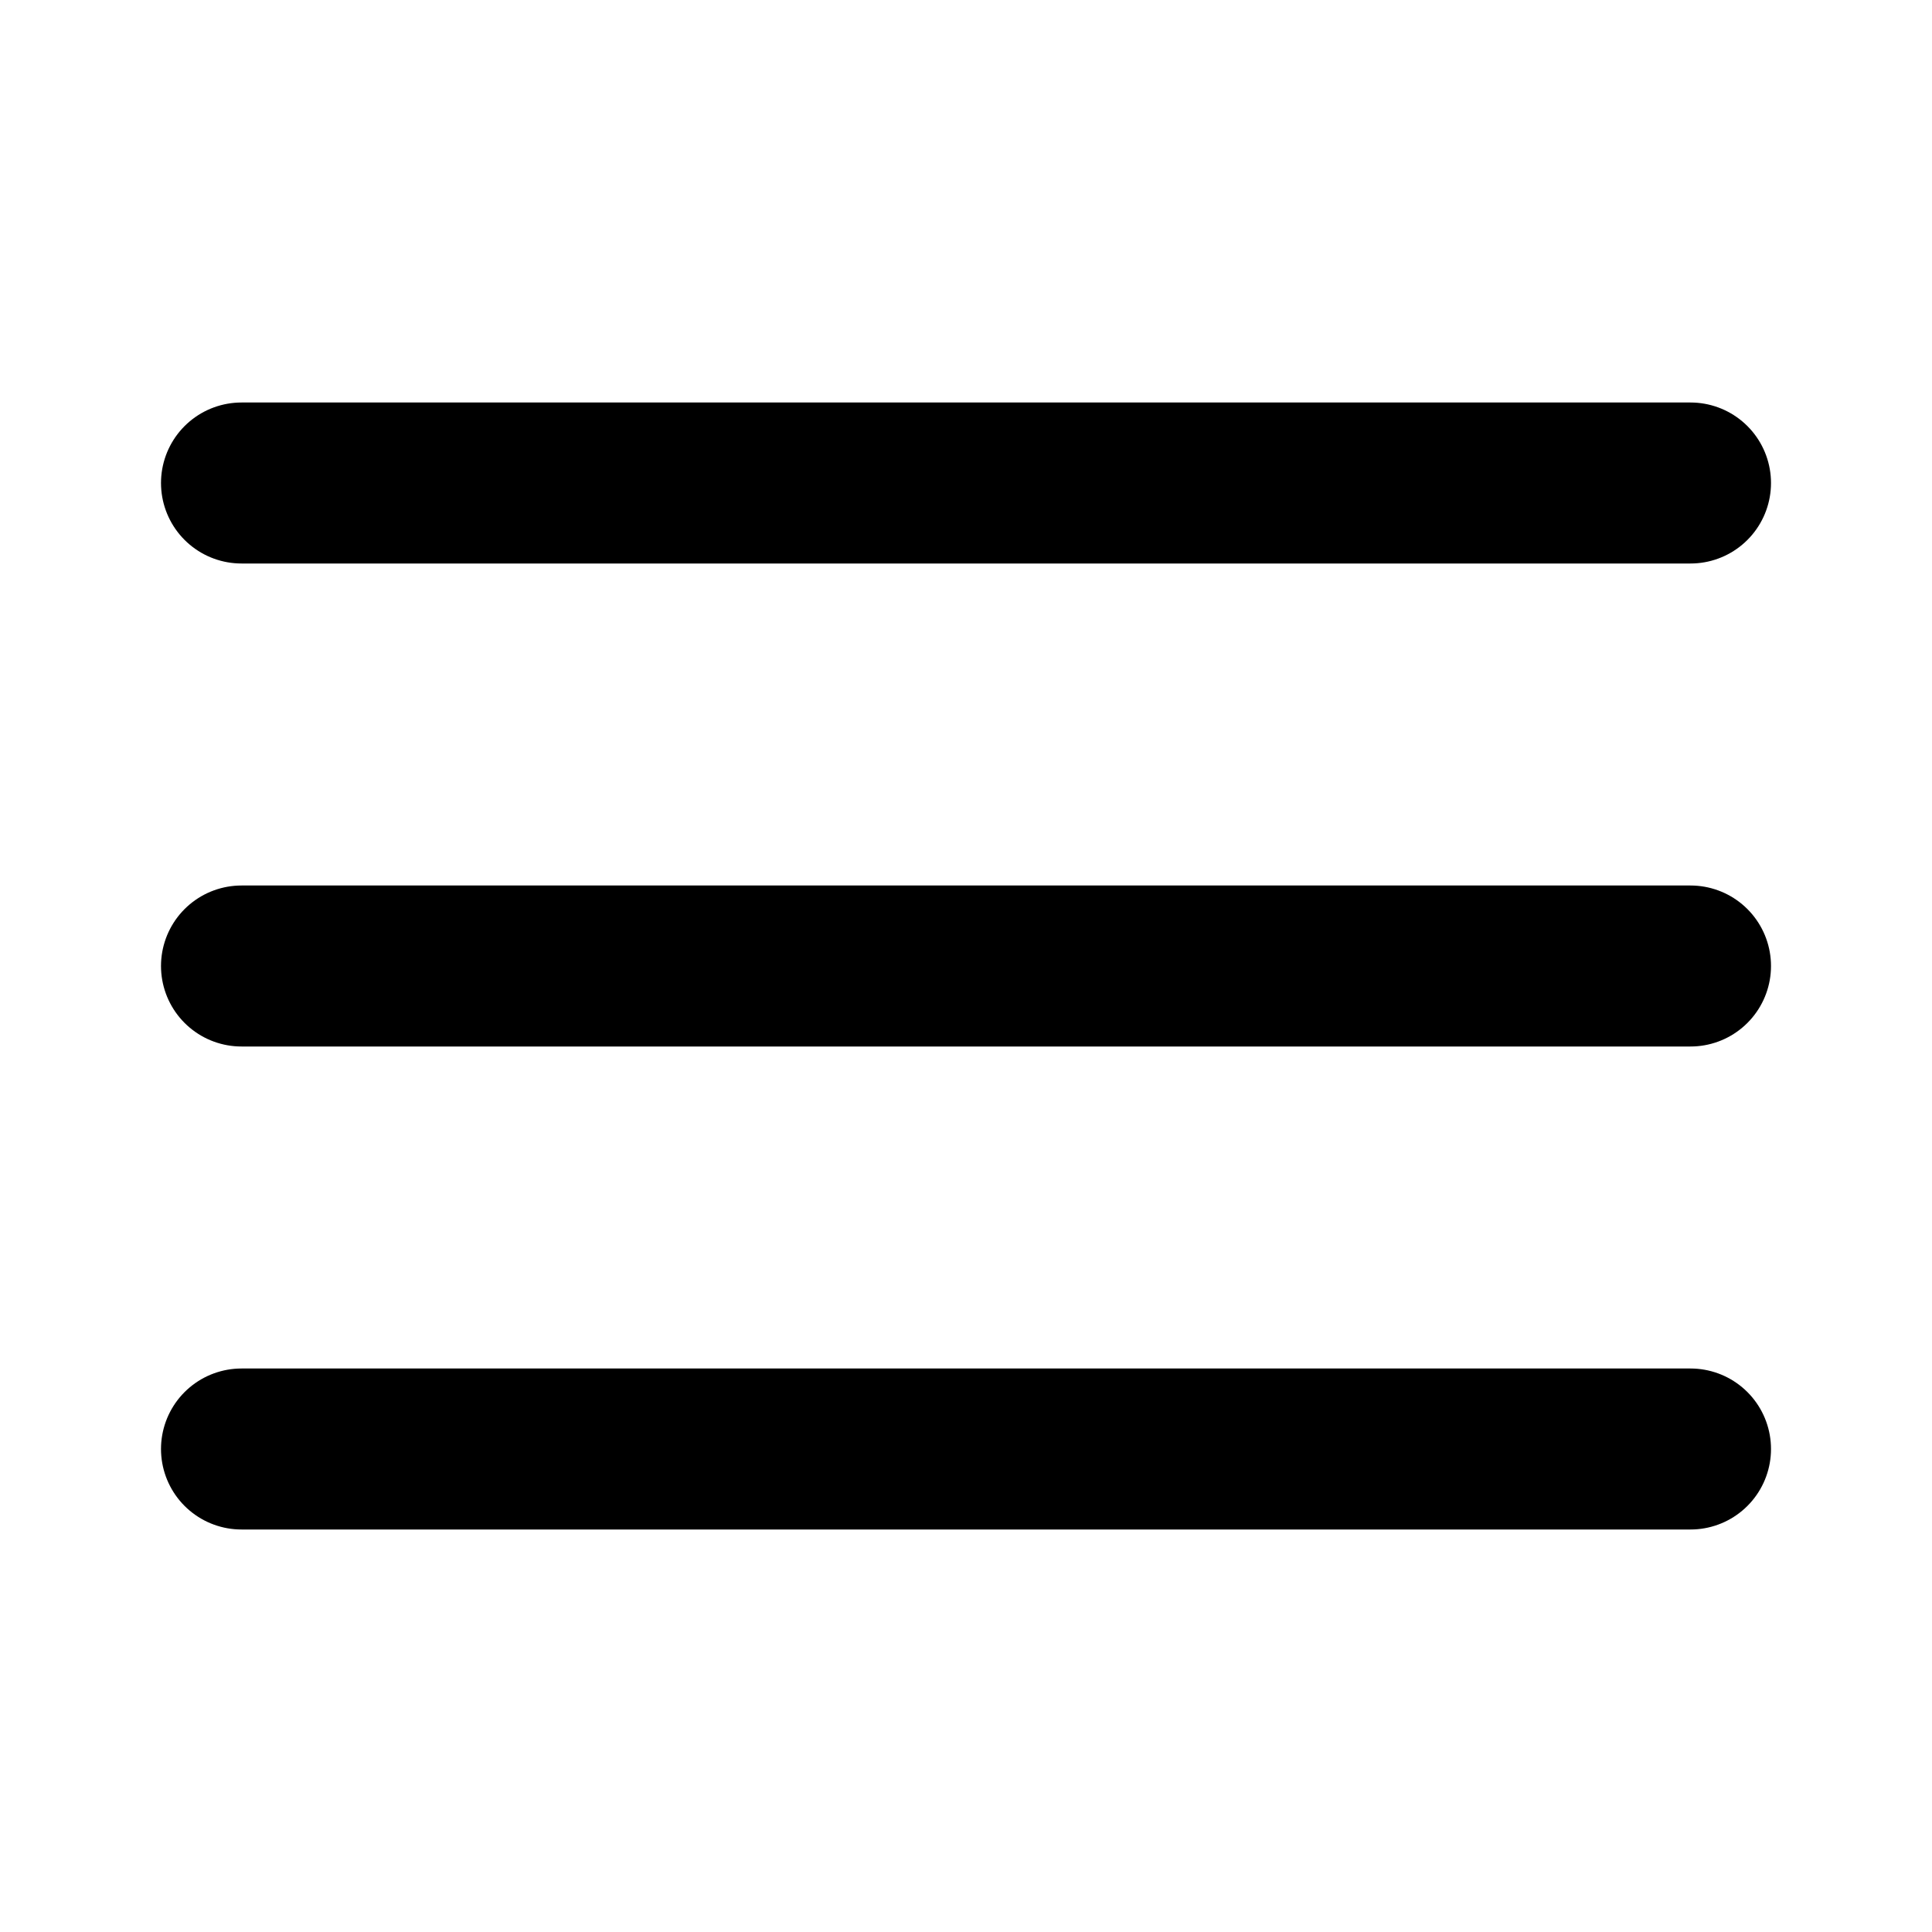
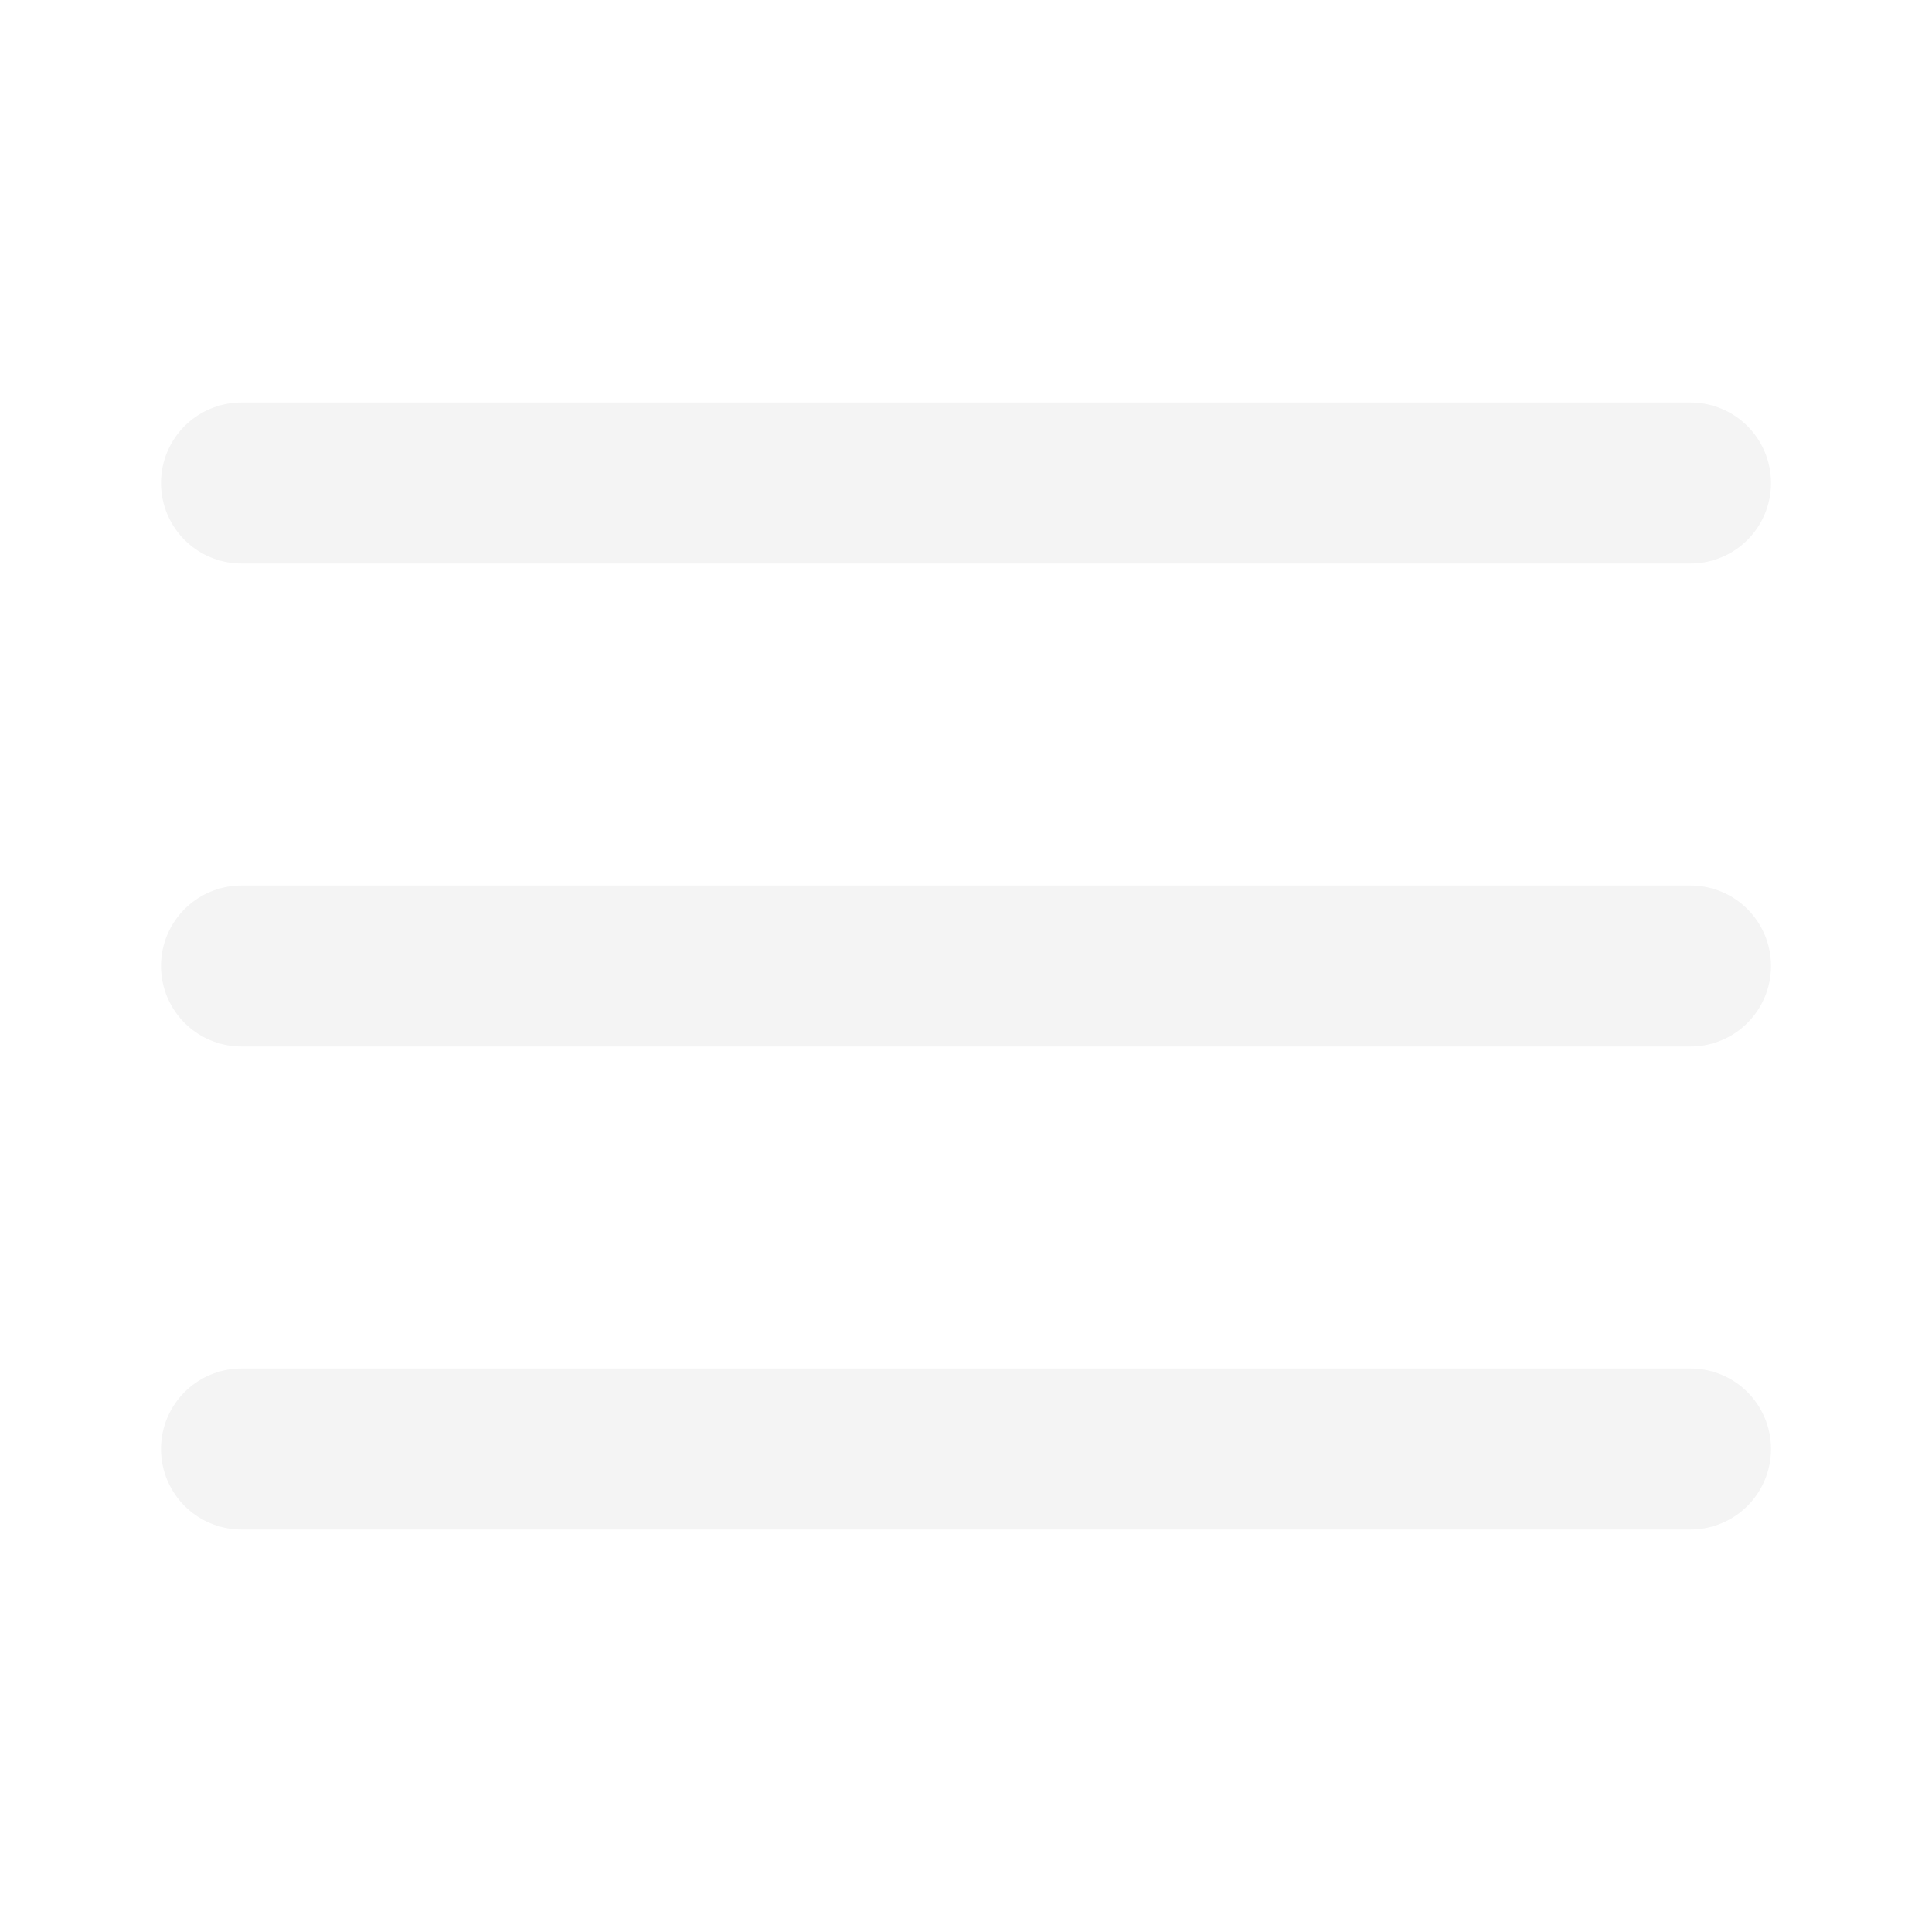
- <svg xmlns="http://www.w3.org/2000/svg" width="24" height="24" viewBox="0 0 24 24" fill="none" stroke="currentColor" stroke-width="2" stroke-linecap="round" stroke-linejoin="round" class="feather feather-menu">
+ <svg xmlns="http://www.w3.org/2000/svg" width="24" height="24" viewBox="0 0 24 24" fill="none" stroke="#f4f4f4" stroke-width="2" stroke-linecap="round" stroke-linejoin="round" class="feather feather-menu">
  <line x1="3" y1="12" x2="21" y2="12" />
  <line x1="3" y1="6" x2="21" y2="6" />
  <line x1="3" y1="18" x2="21" y2="18" />
</svg>
